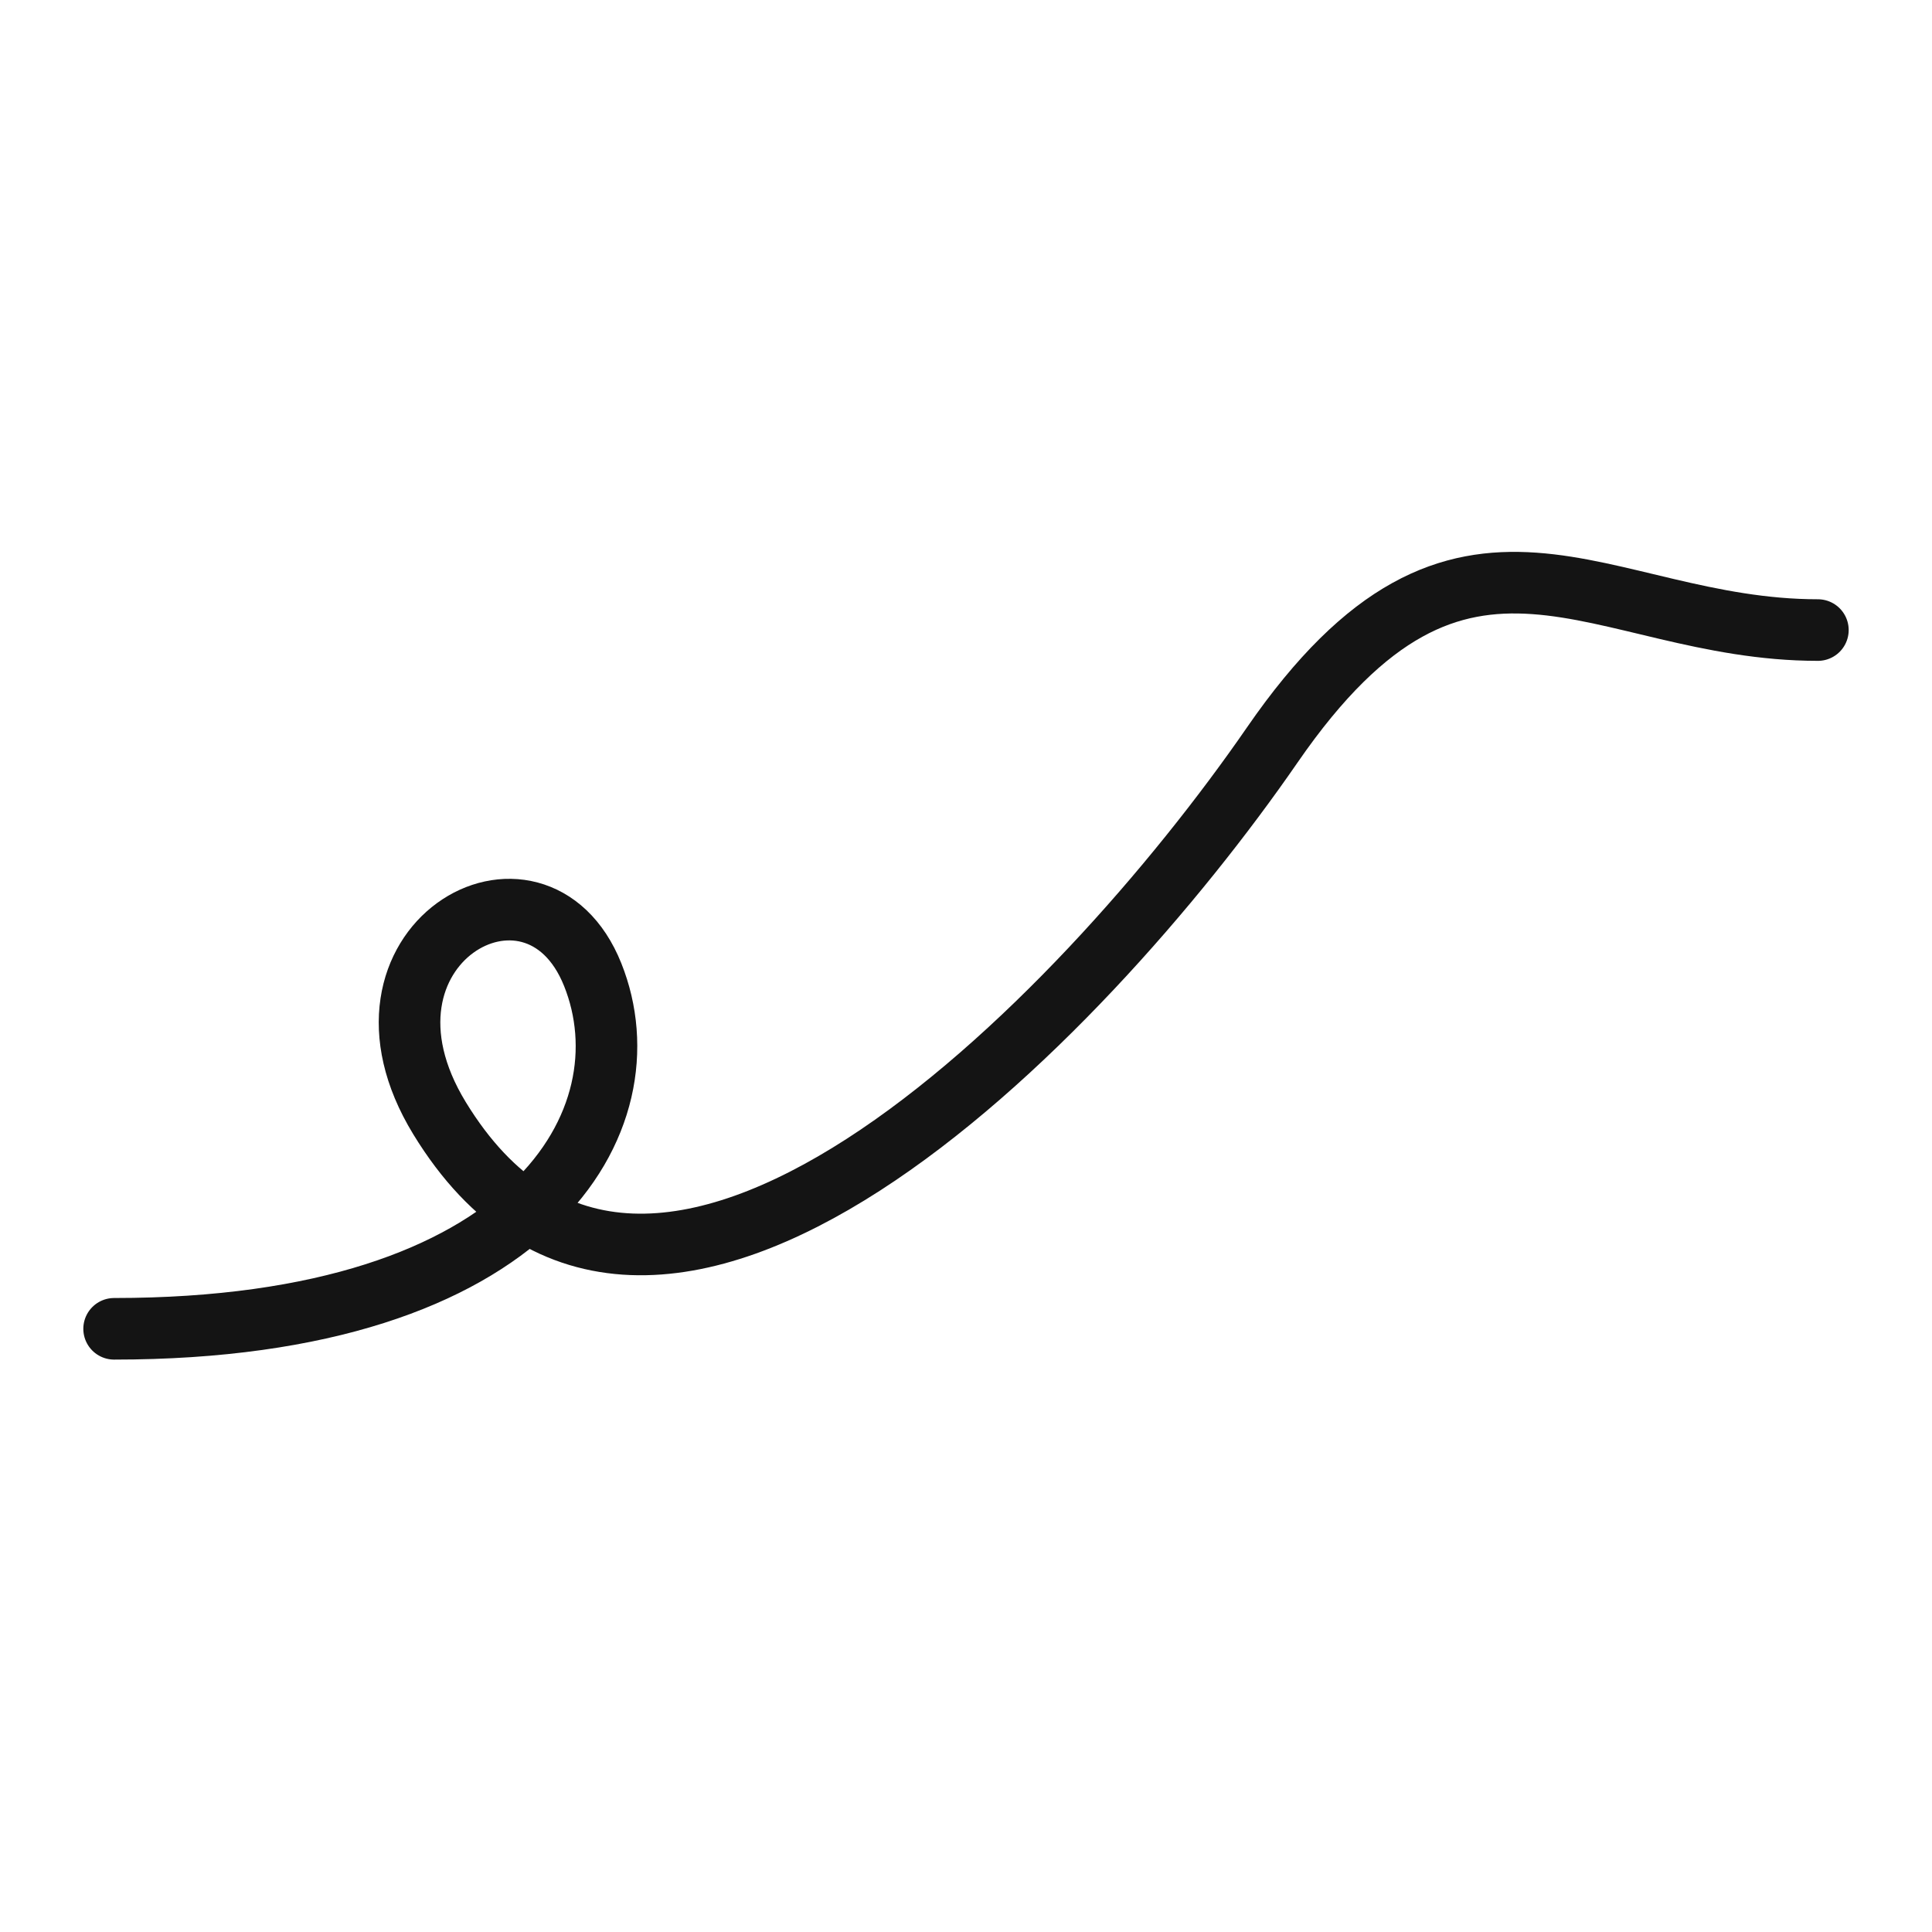
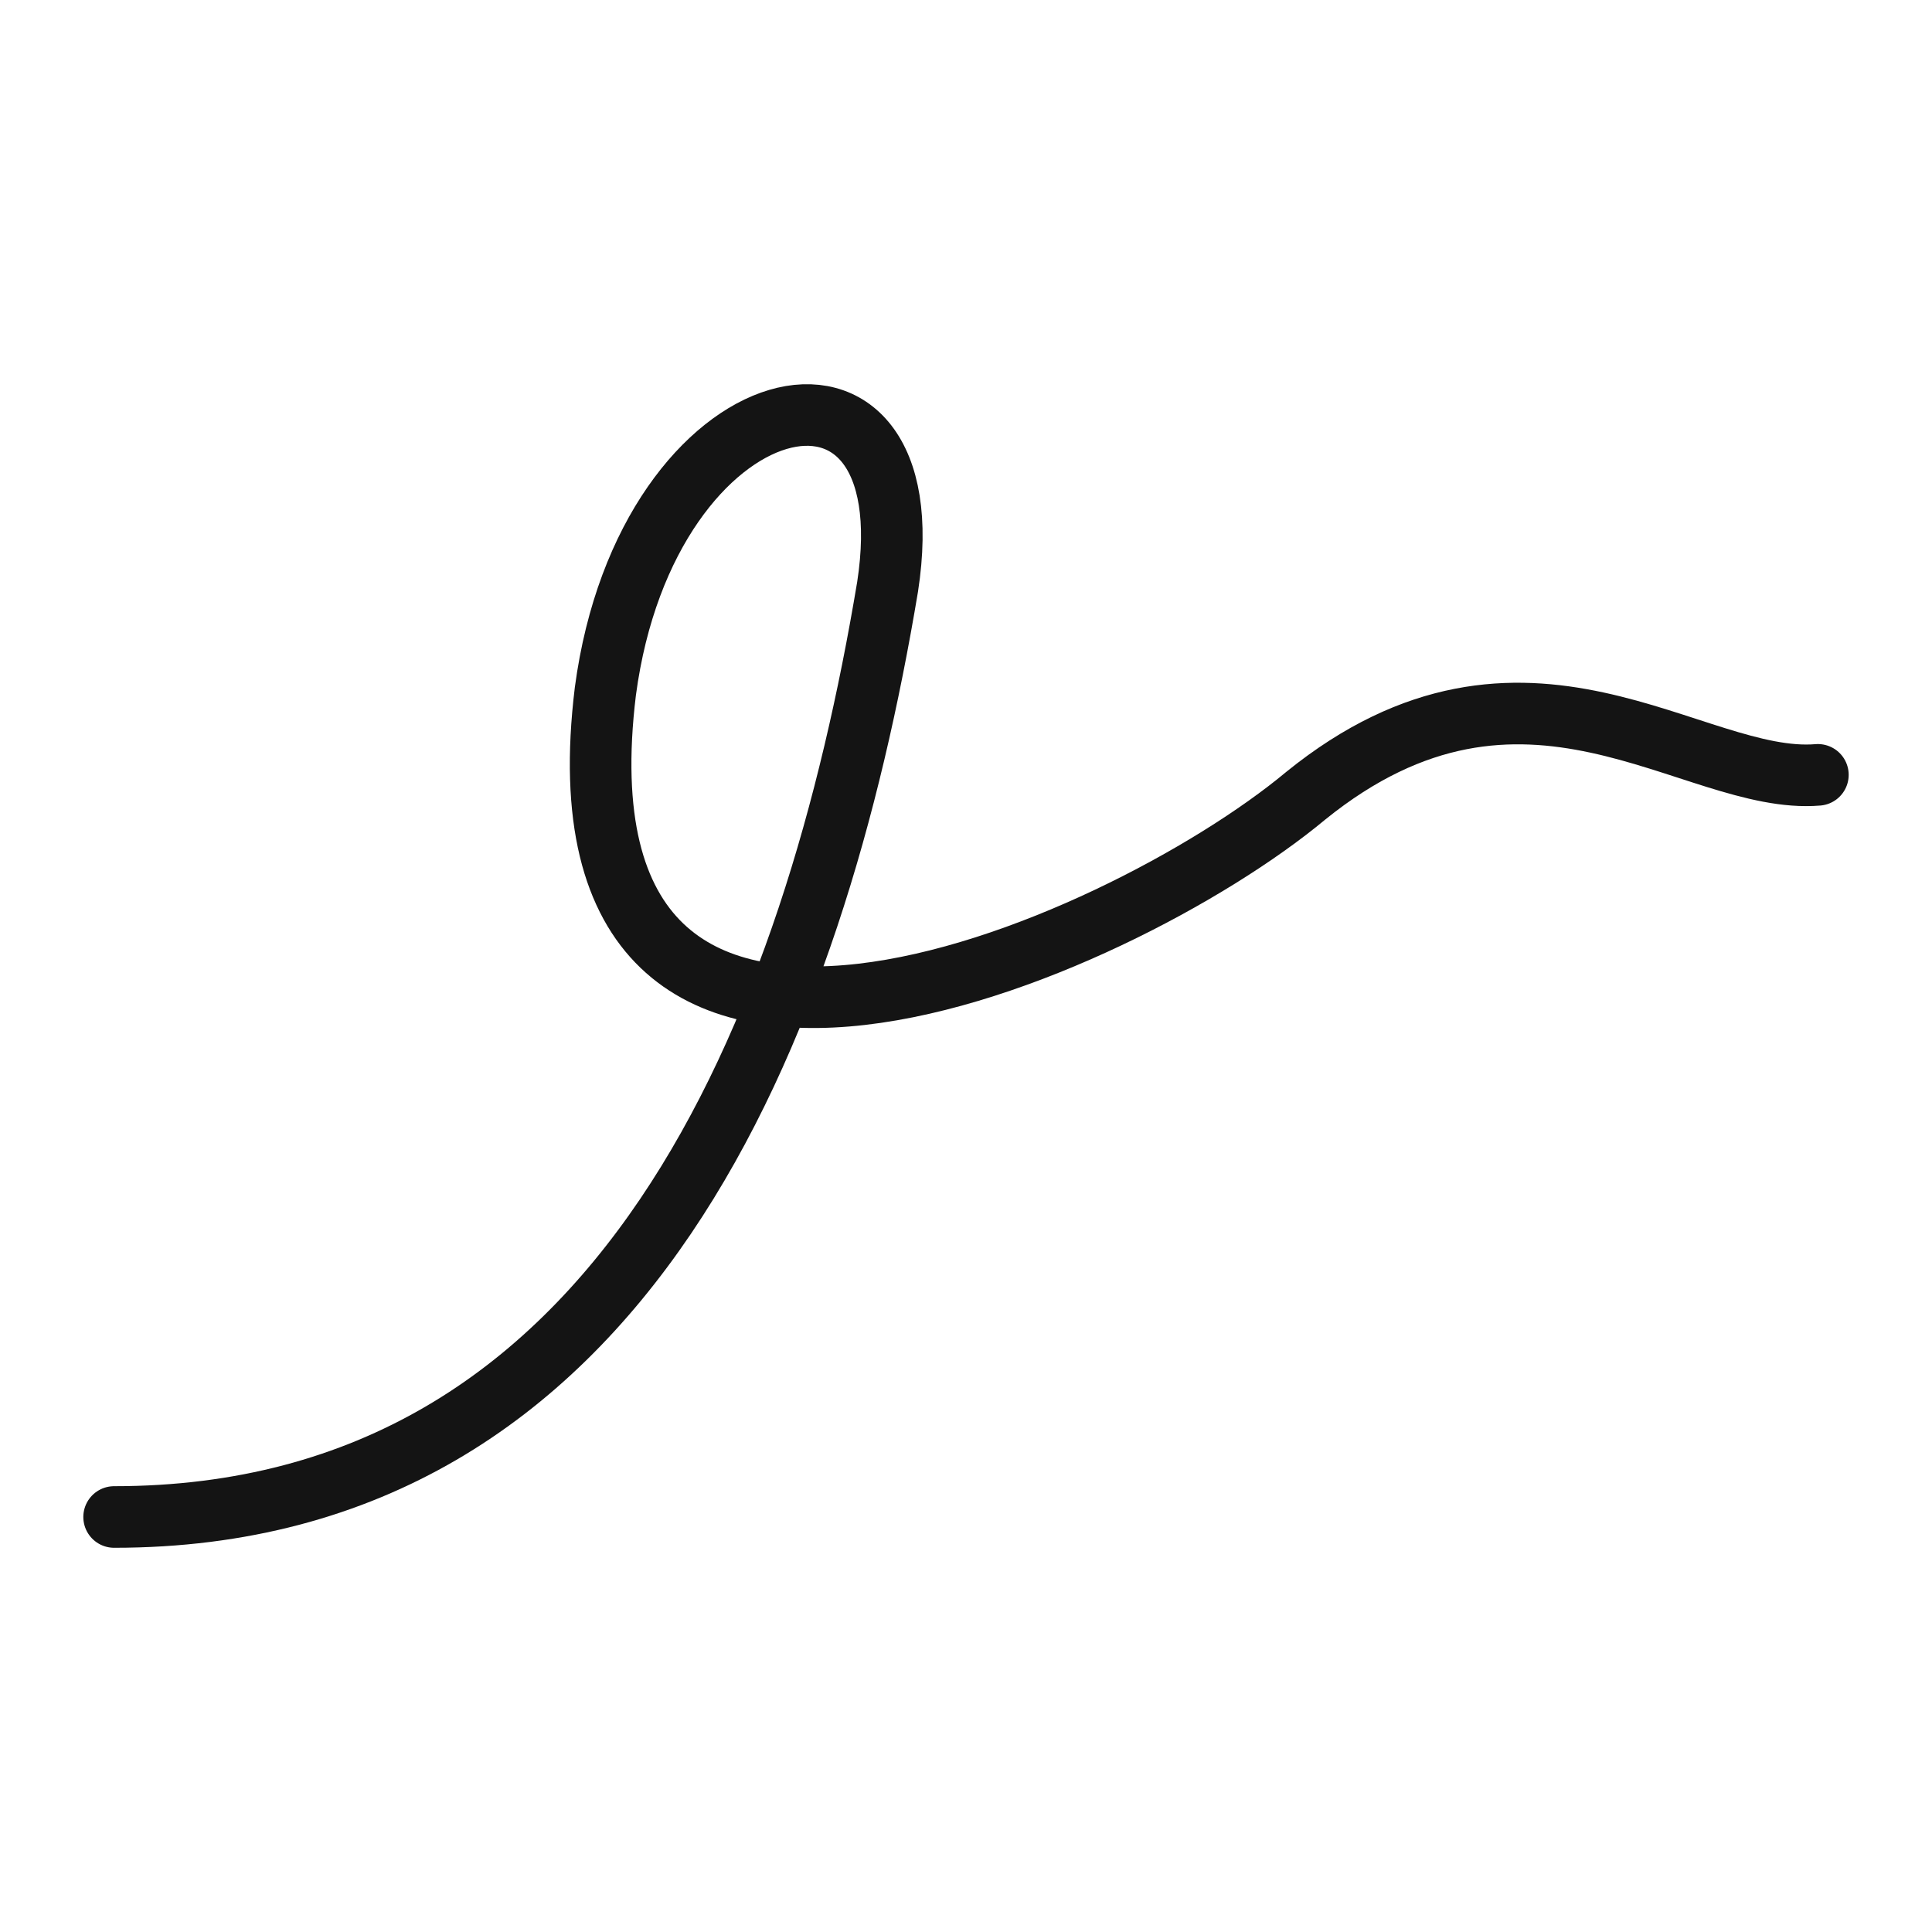
<svg xmlns="http://www.w3.org/2000/svg" viewBox="0 0 64 64" fill="none" color="#141414">
-   <path d="M43 149.348C84.034 149.348 95.225 128.831 89.629 114.842C84.034 100.854 64.449 112.045 74.708 128.831C95.225 162.404 137.191 119.505 155.843 92.46C174.494 65.415 187.551 81.269 209 81.269" transform="translate(-10.84 -6.76) scale(.34)" stroke="currentColor" stroke-width="6" stroke-linecap="round" stroke-linejoin="round" />
+   <path d="M43 166.683C92.902 166.683 111.233 118.818 118.362 76.045C122.436 49.566 94.939 55.677 90.865 86.229C84.755 136.131 140.767 111.689 159.098 96.413C180.485 79.1 196.779 95.395 209 94.376" transform="translate(-10.84 -6.41998) scale(.34)" stroke="currentColor" stroke-width="6" stroke-linecap="round" stroke-linejoin="round" />
</svg>
